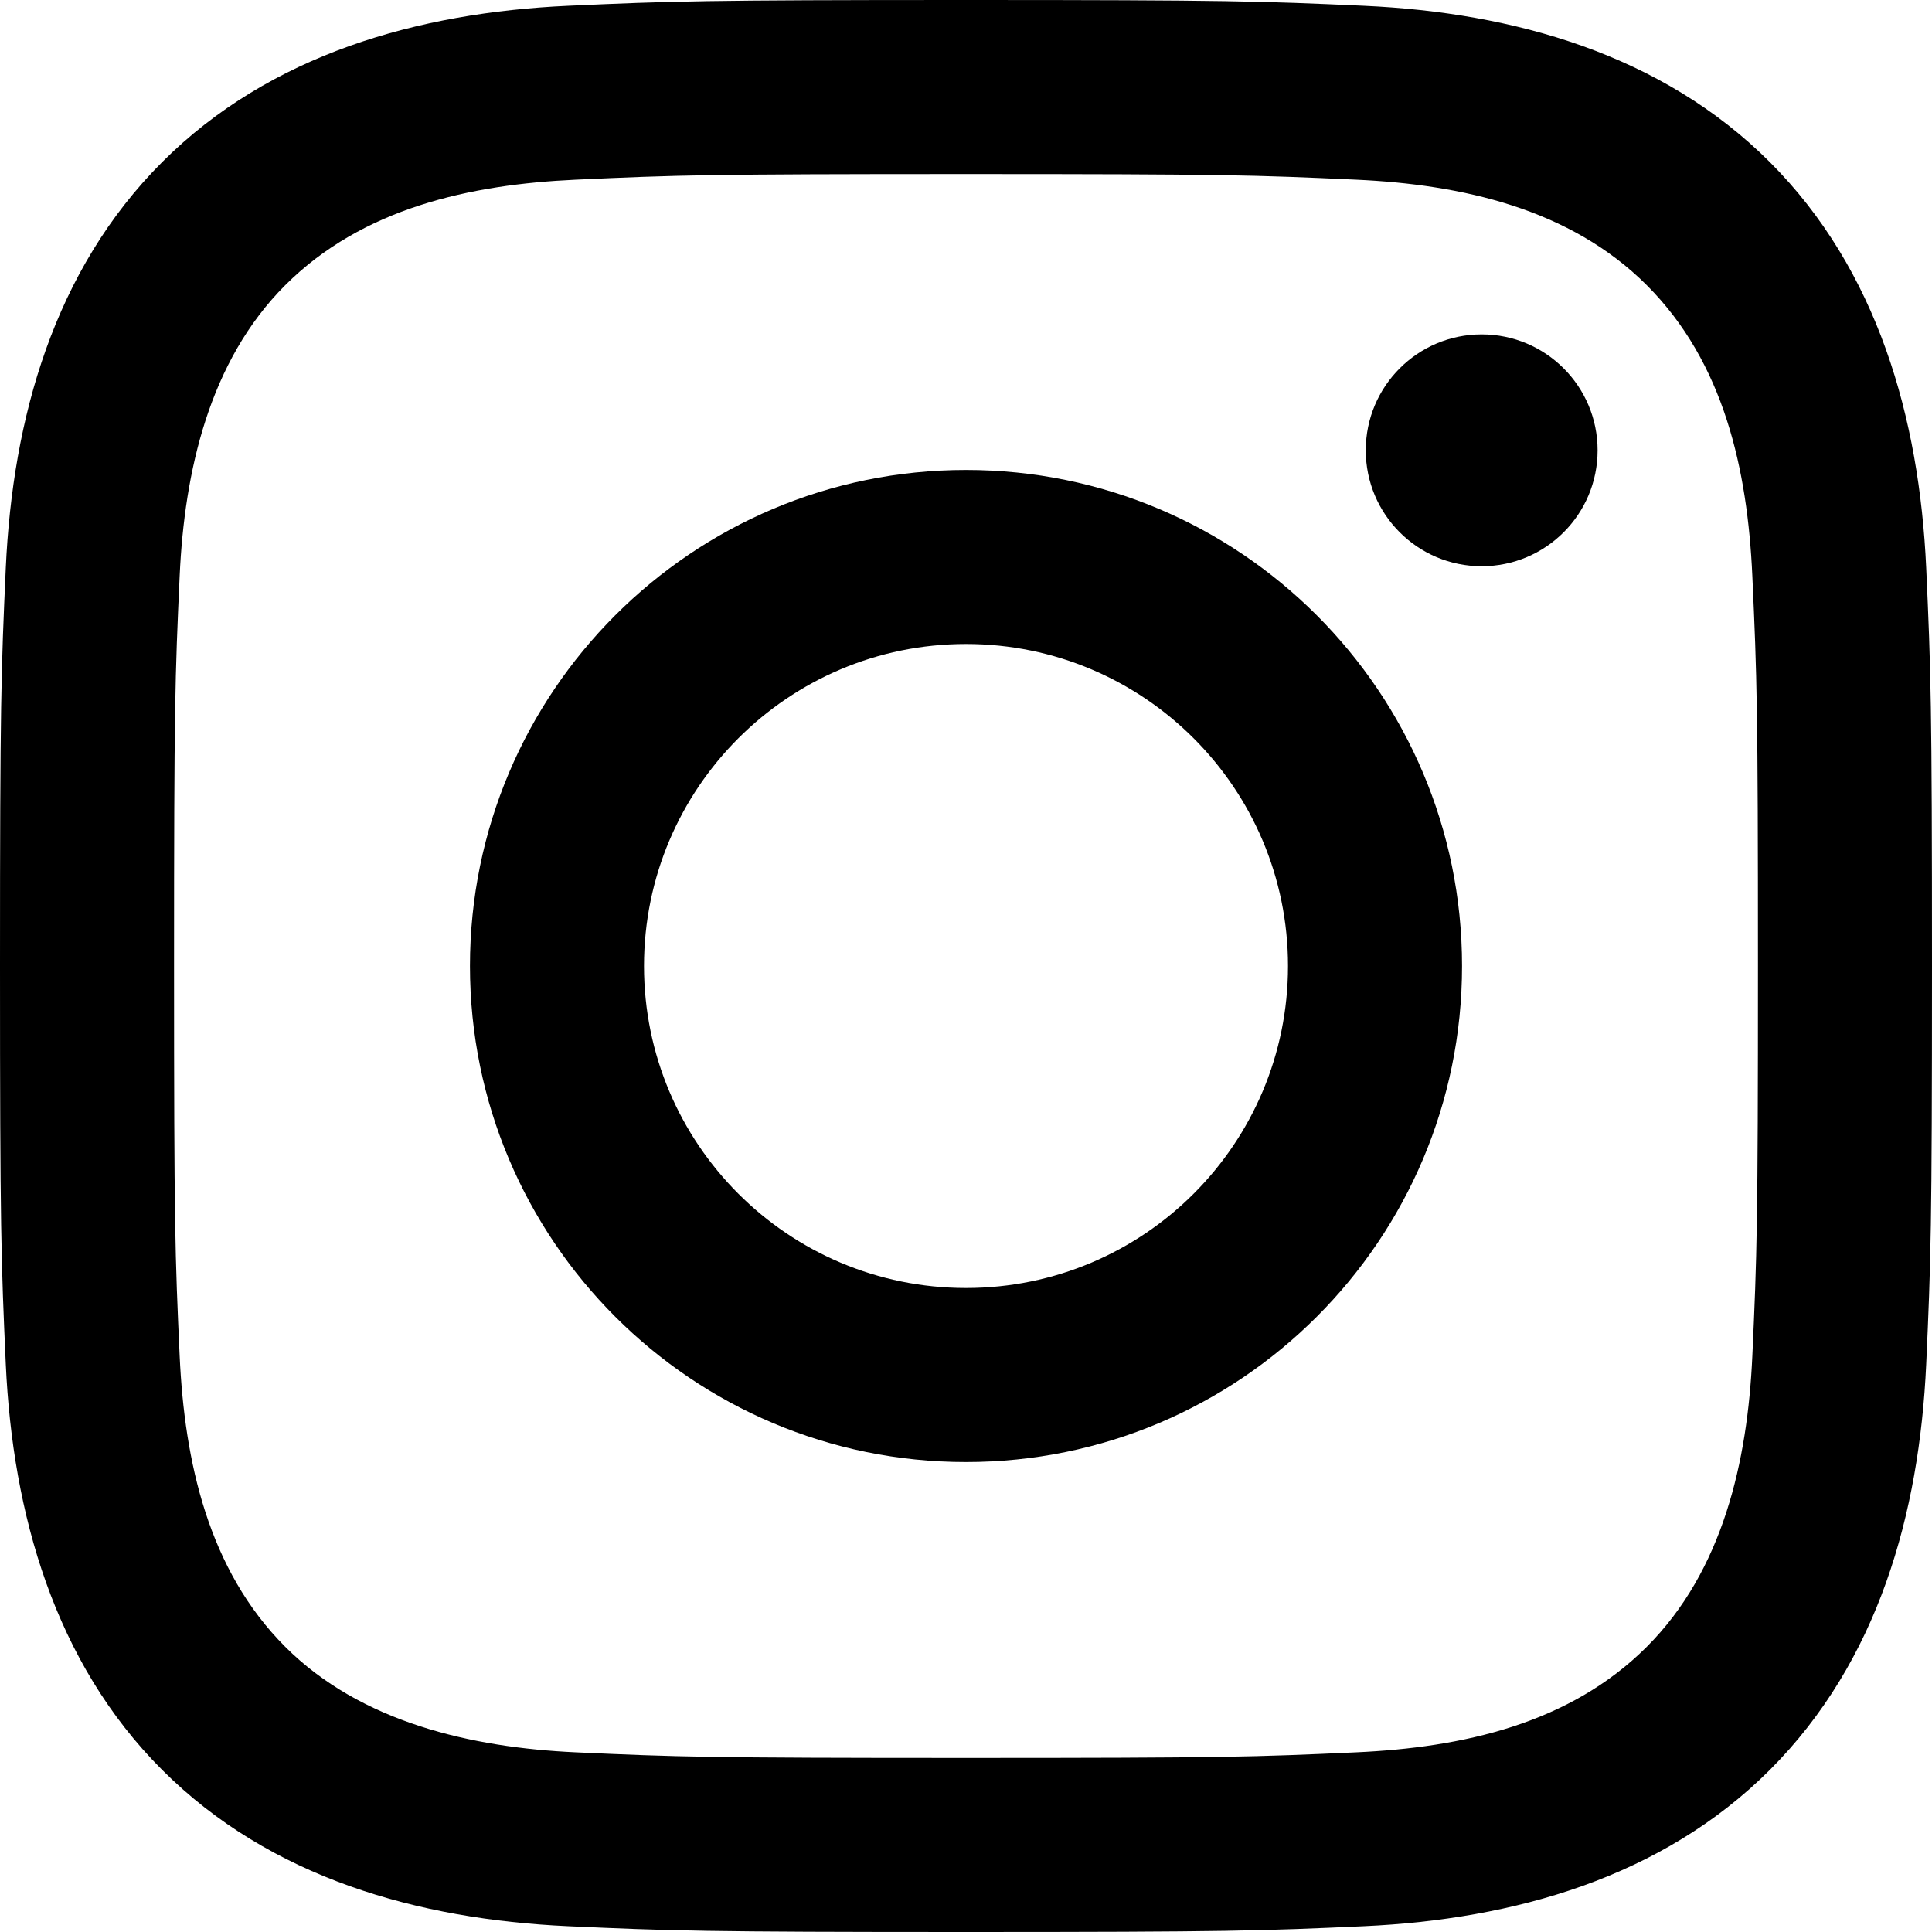
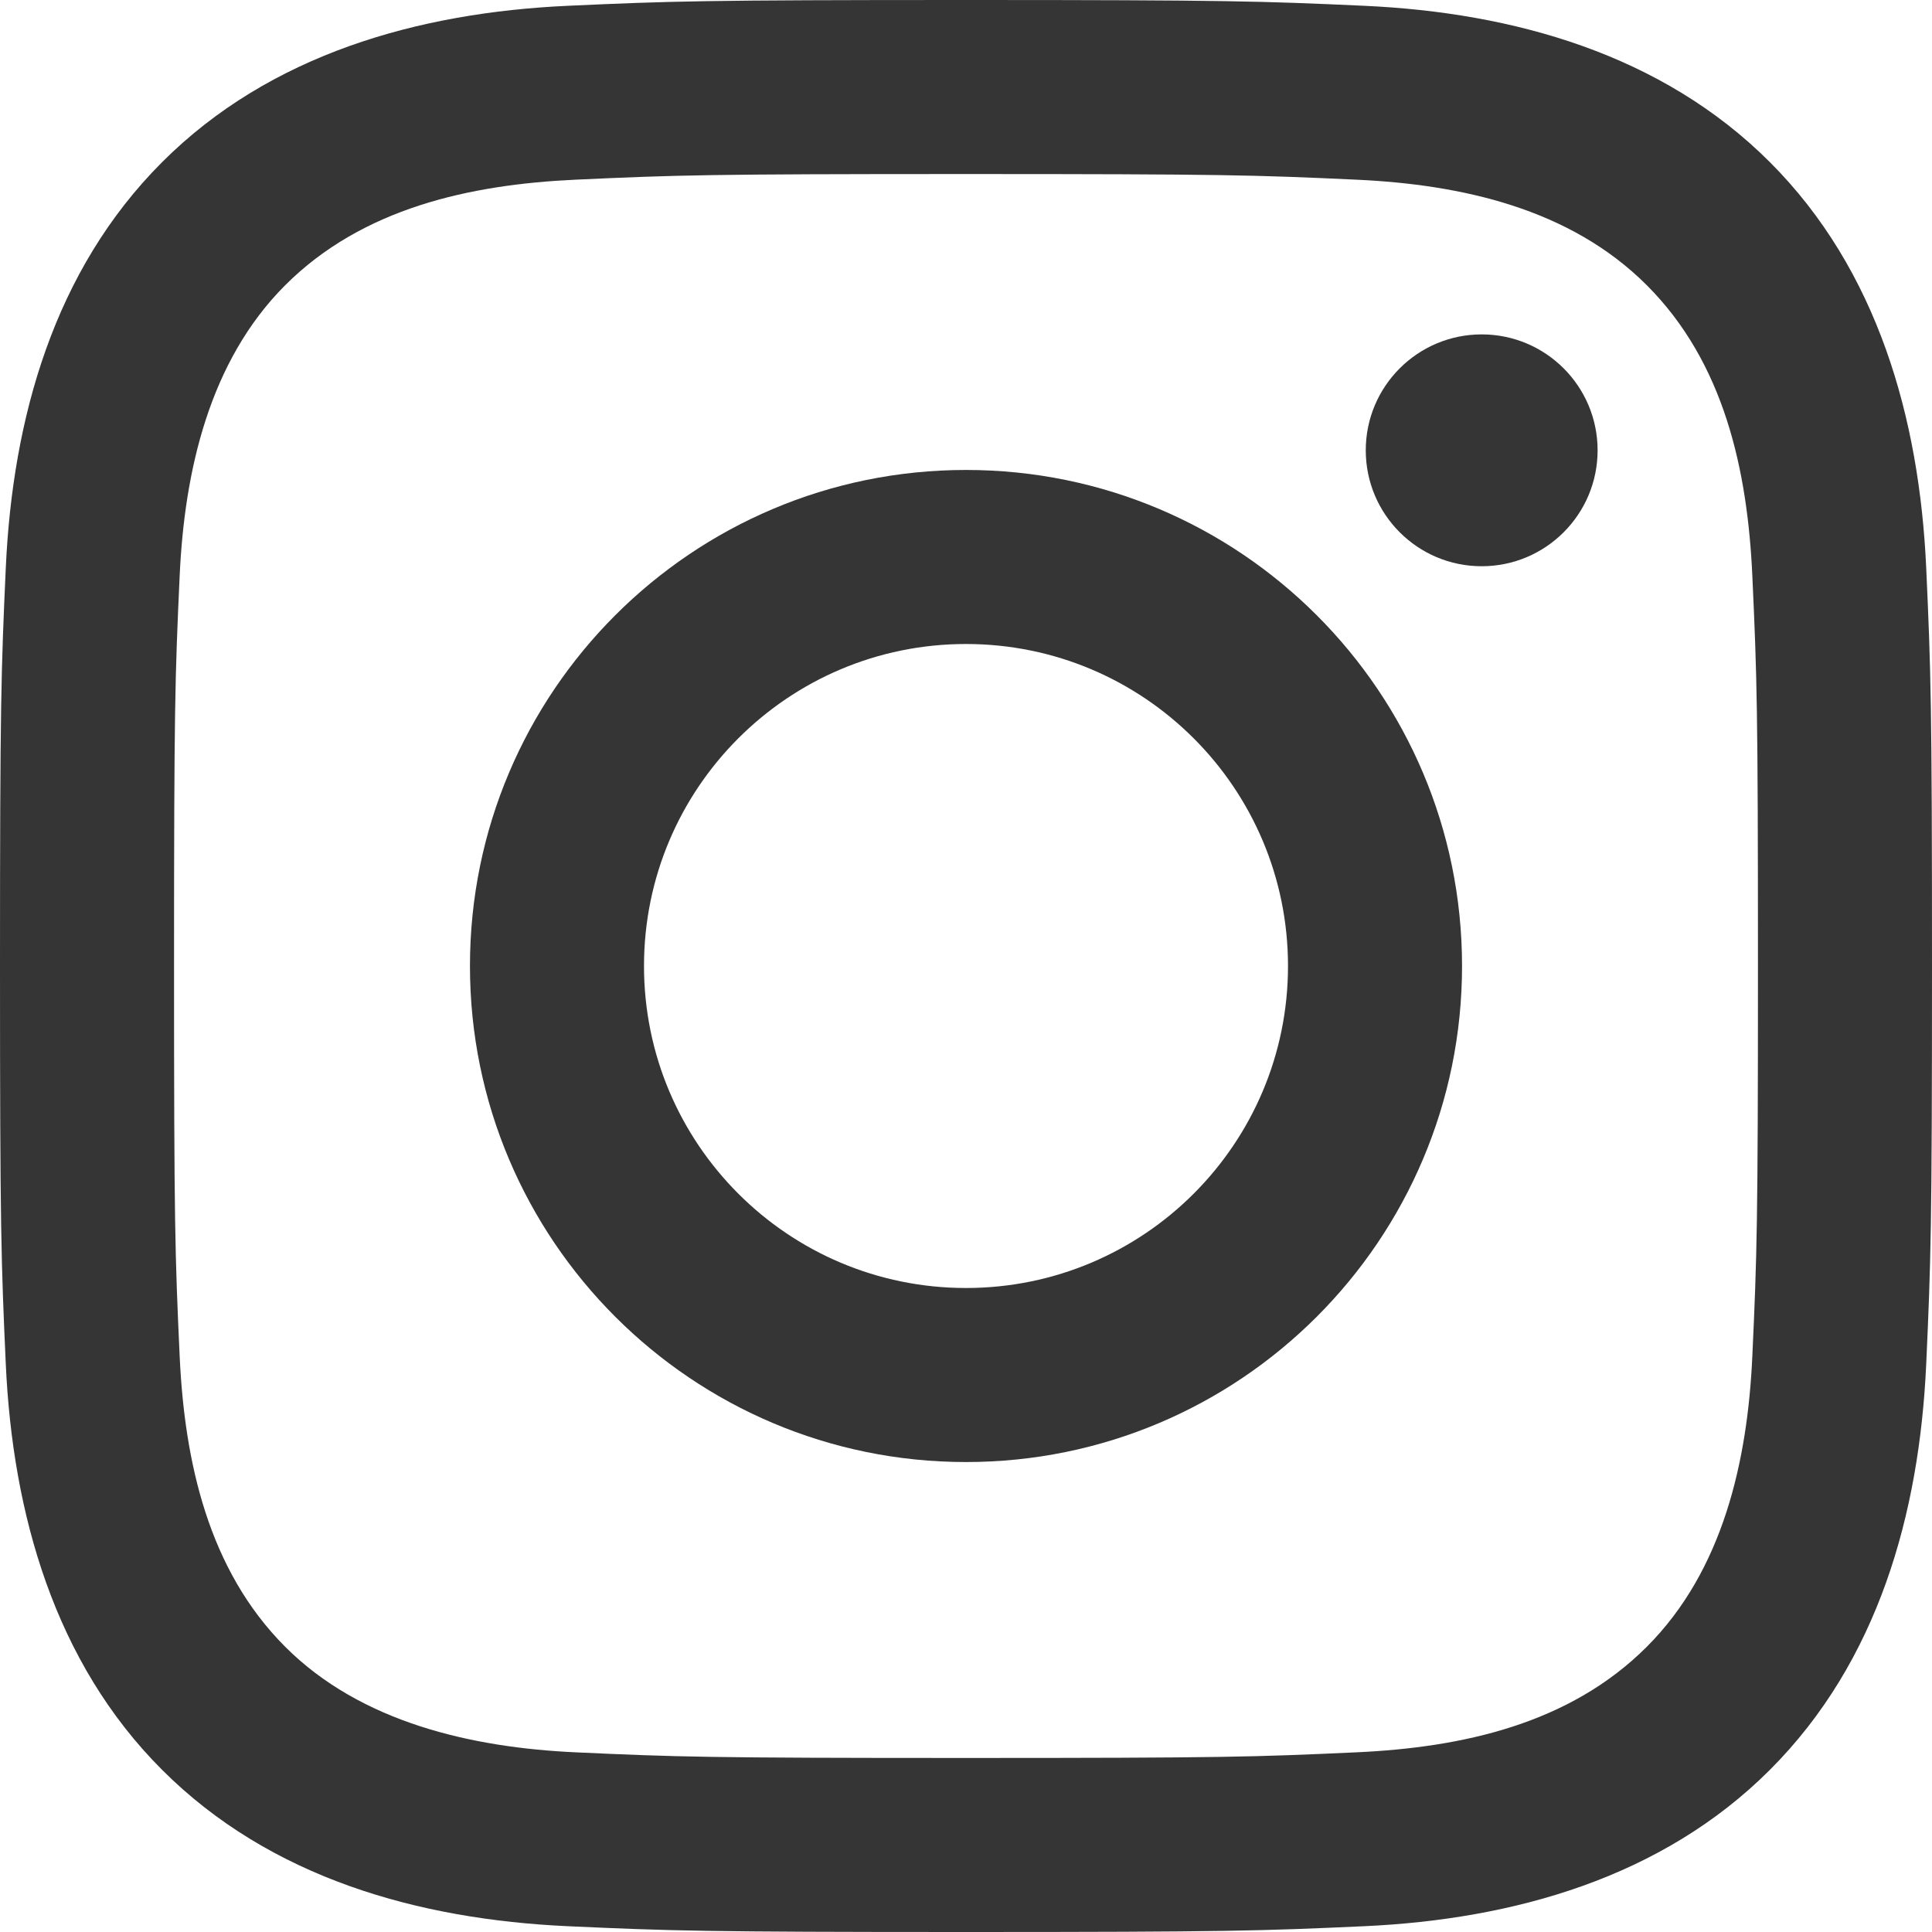
<svg xmlns="http://www.w3.org/2000/svg" version="1.1" id="Capa_1" x="0px" y="0px" viewBox="0 0 24 24" style="enable-background:new 0 0 24 24;" xml:space="preserve" width="512" height="512">
  <g>
-     <path d="M12,2.162c3.204,0,3.584,0.012,4.849,0.07c1.308,0.06,2.655,0.358,3.608,1.311c0.962,0.962,1.251,2.296,1.311,3.608   c0.058,1.265,0.07,1.645,0.07,4.849c0,3.204-0.012,3.584-0.07,4.849c-0.059,1.301-0.364,2.661-1.311,3.608   c-0.962,0.962-2.295,1.251-3.608,1.311c-1.265,0.058-1.645,0.07-4.849,0.07s-3.584-0.012-4.849-0.07   c-1.291-0.059-2.669-0.371-3.608-1.311c-0.957-0.957-1.251-2.304-1.311-3.608c-0.058-1.265-0.07-1.645-0.07-4.849   c0-3.204,0.012-3.584,0.07-4.849c0.059-1.296,0.367-2.664,1.311-3.608c0.96-0.96,2.299-1.251,3.608-1.311   C8.416,2.174,8.796,2.162,12,2.162 M12,0C8.741,0,8.332,0.014,7.052,0.072C5.197,0.157,3.355,0.673,2.014,2.014   C0.668,3.36,0.157,5.198,0.072,7.052C0.014,8.332,0,8.741,0,12c0,3.259,0.014,3.668,0.072,4.948c0.085,1.853,0.603,3.7,1.942,5.038   c1.345,1.345,3.186,1.857,5.038,1.942C8.332,23.986,8.741,24,12,24c3.259,0,3.668-0.014,4.948-0.072   c1.854-0.085,3.698-0.602,5.038-1.942c1.347-1.347,1.857-3.184,1.942-5.038C23.986,15.668,24,15.259,24,12   c0-3.259-0.014-3.668-0.072-4.948c-0.085-1.855-0.602-3.698-1.942-5.038c-1.343-1.343-3.189-1.858-5.038-1.942   C15.668,0.014,15.259,0,12,0z" />
-     <path d="M12,5.838c-3.403,0-6.162,2.759-6.162,6.162c0,3.403,2.759,6.162,6.162,6.162s6.162-2.759,6.162-6.162   C18.162,8.597,15.403,5.838,12,5.838z M12,16c-2.209,0-4-1.791-4-4s1.791-4,4-4s4,1.791,4,4S14.209,16,12,16z" />
-     <circle cx="18.406" cy="5.594" r="1.44" />
+     <path fill="#353535" d="M12,2.162c3.204,0,3.584,0.012,4.849,0.07c1.308,0.06,2.655,0.358,3.608,1.311c0.962,0.962,1.251,2.296,1.311,3.608   c0.058,1.265,0.07,1.645,0.07,4.849c0,3.204-0.012,3.584-0.07,4.849c-0.059,1.301-0.364,2.661-1.311,3.608   c-0.962,0.962-2.295,1.251-3.608,1.311c-1.265,0.058-1.645,0.07-4.849,0.07s-3.584-0.012-4.849-0.07   c-1.291-0.059-2.669-0.371-3.608-1.311c-0.957-0.957-1.251-2.304-1.311-3.608c-0.058-1.265-0.07-1.645-0.07-4.849   c0-3.204,0.012-3.584,0.07-4.849c0.059-1.296,0.367-2.664,1.311-3.608c0.96-0.96,2.299-1.251,3.608-1.311   C8.416,2.174,8.796,2.162,12,2.162 M12,0C8.741,0,8.332,0.014,7.052,0.072C5.197,0.157,3.355,0.673,2.014,2.014   C0.668,3.36,0.157,5.198,0.072,7.052C0.014,8.332,0,8.741,0,12c0,3.259,0.014,3.668,0.072,4.948c0.085,1.853,0.603,3.7,1.942,5.038   c1.345,1.345,3.186,1.857,5.038,1.942C8.332,23.986,8.741,24,12,24c3.259,0,3.668-0.014,4.948-0.072   c1.854-0.085,3.698-0.602,5.038-1.942c1.347-1.347,1.857-3.184,1.942-5.038C23.986,15.668,24,15.259,24,12   c0-3.259-0.014-3.668-0.072-4.948c-0.085-1.855-0.602-3.698-1.942-5.038c-1.343-1.343-3.189-1.858-5.038-1.942   C15.668,0.014,15.259,0,12,0z" />
+     <path fill="#353535" d="M12,5.838c-3.403,0-6.162,2.759-6.162,6.162c0,3.403,2.759,6.162,6.162,6.162s6.162-2.759,6.162-6.162   C18.162,8.597,15.403,5.838,12,5.838z M12,16c-2.209,0-4-1.791-4-4s1.791-4,4-4s4,1.791,4,4S14.209,16,12,16z" />
+     <circle fill="#353535" cx="18.406" cy="5.594" r="1.44" />
  </g>
</svg>
